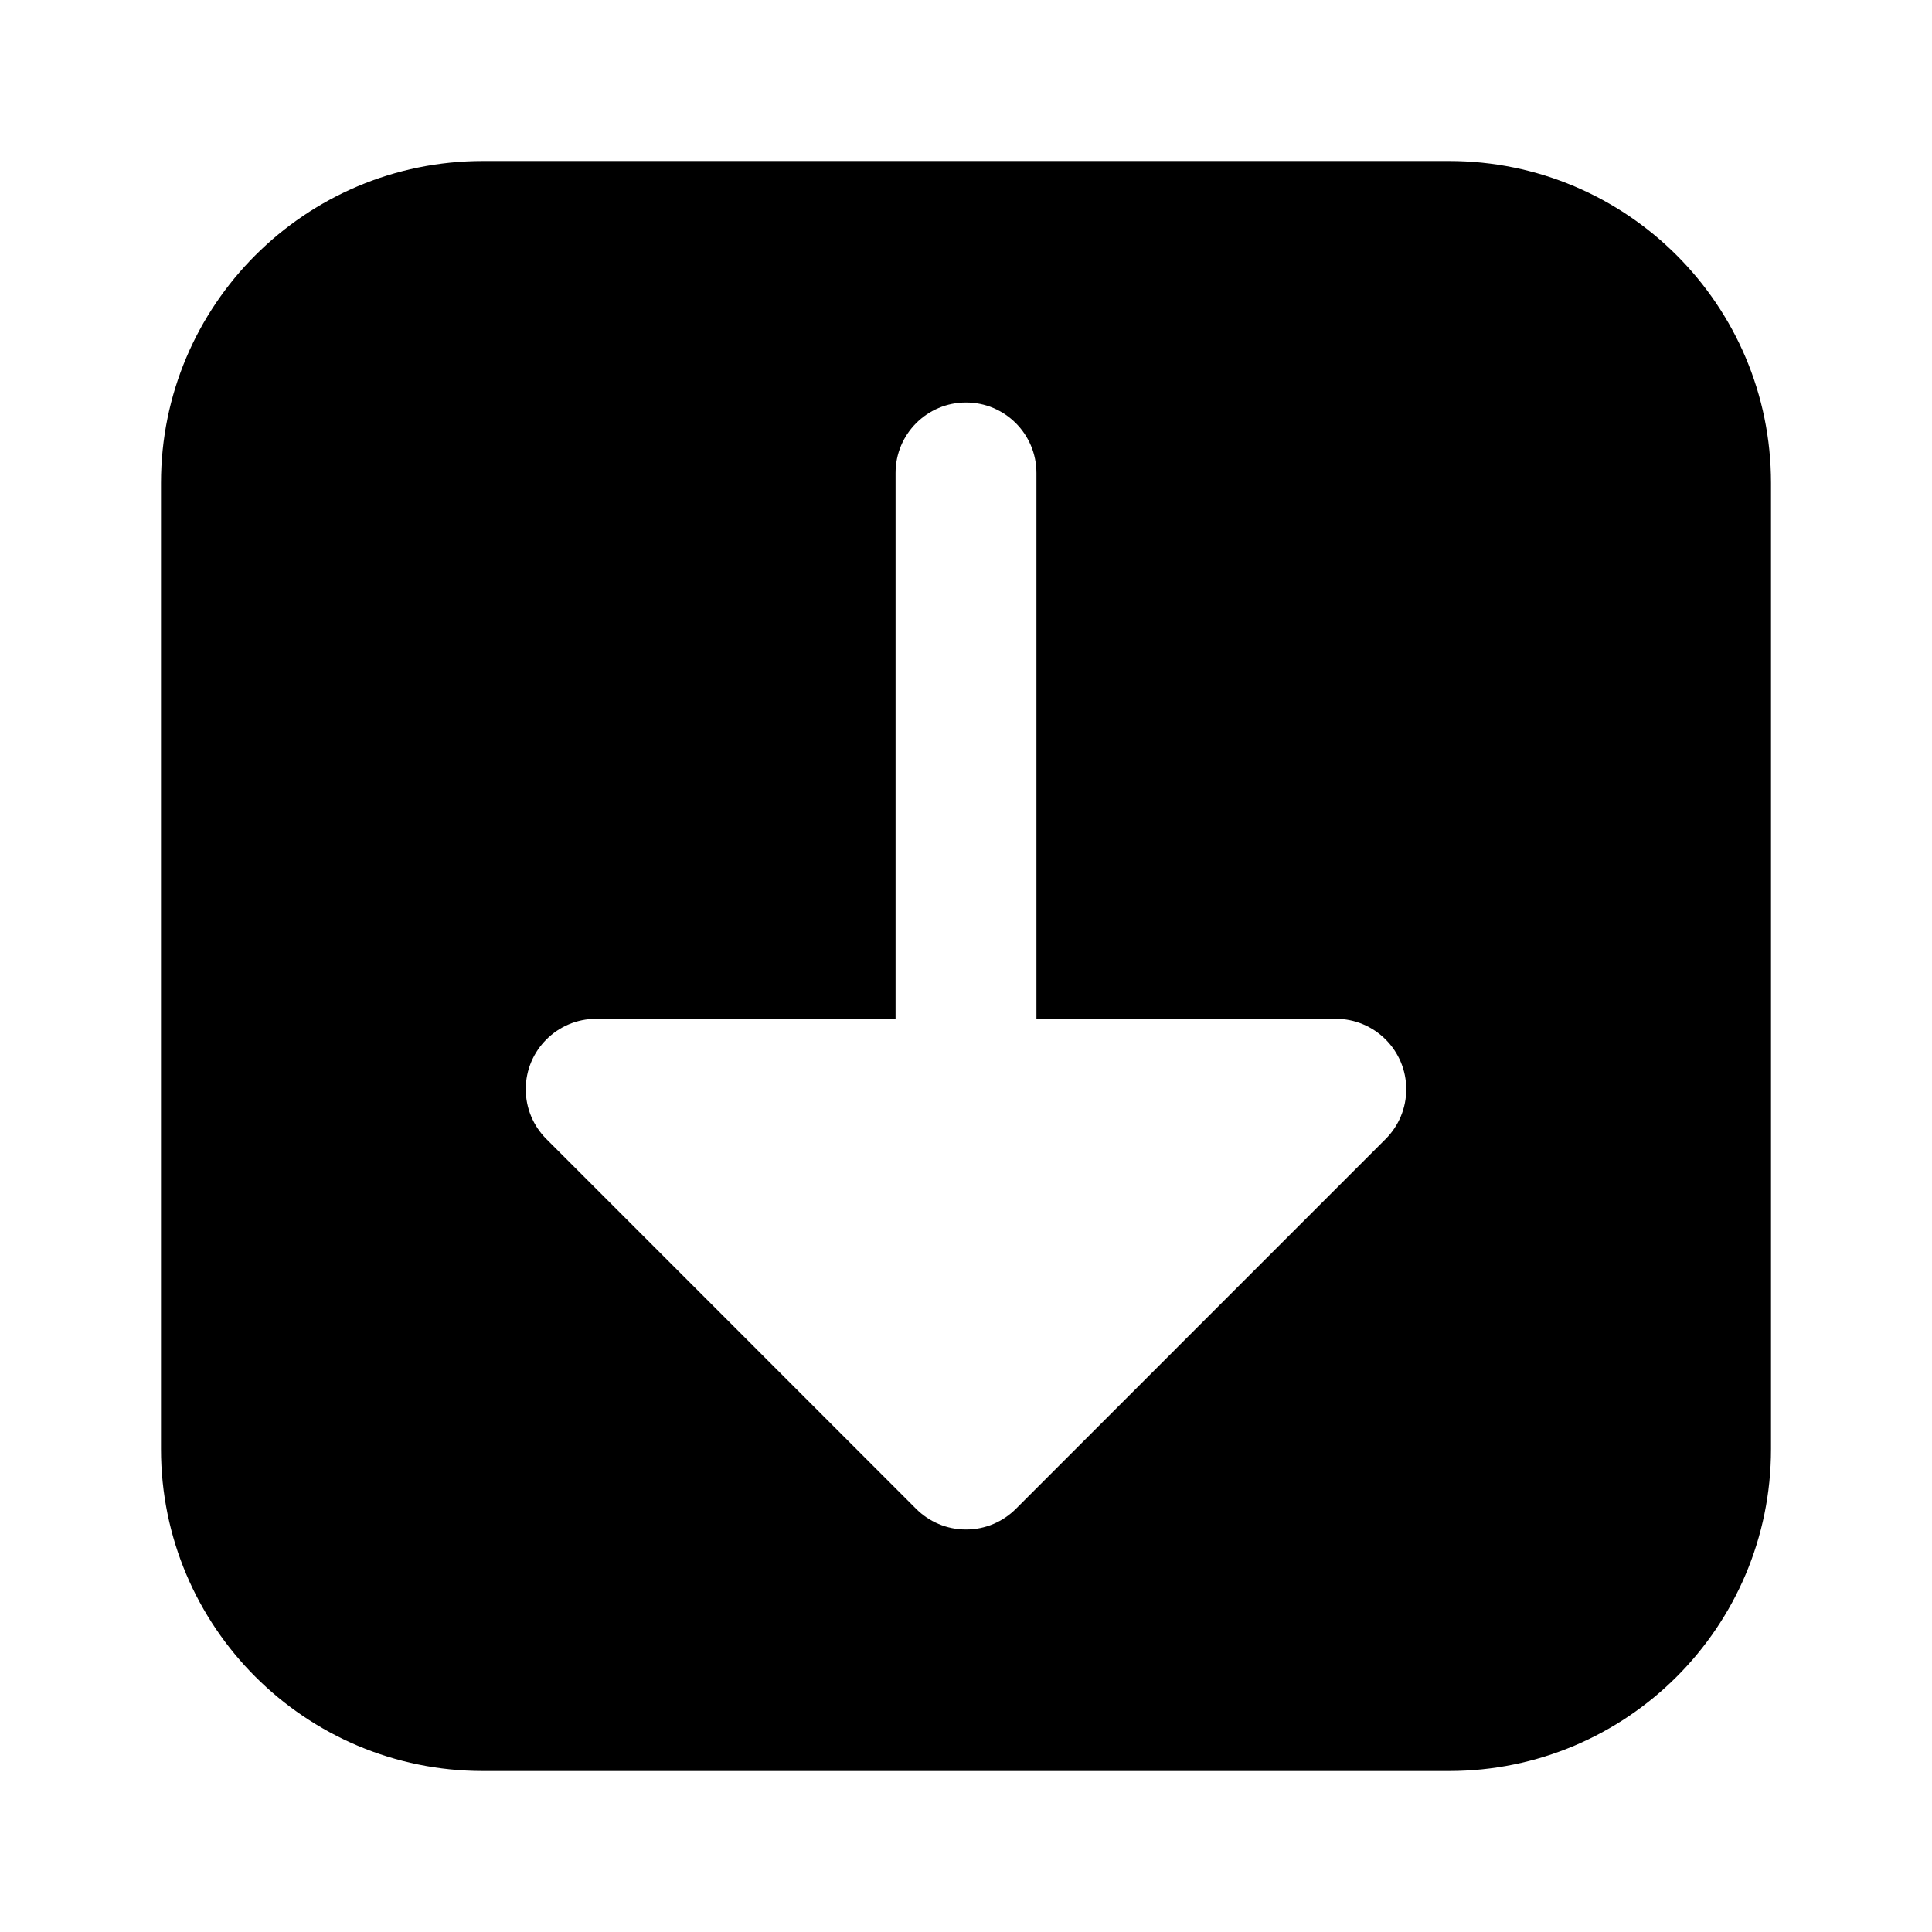
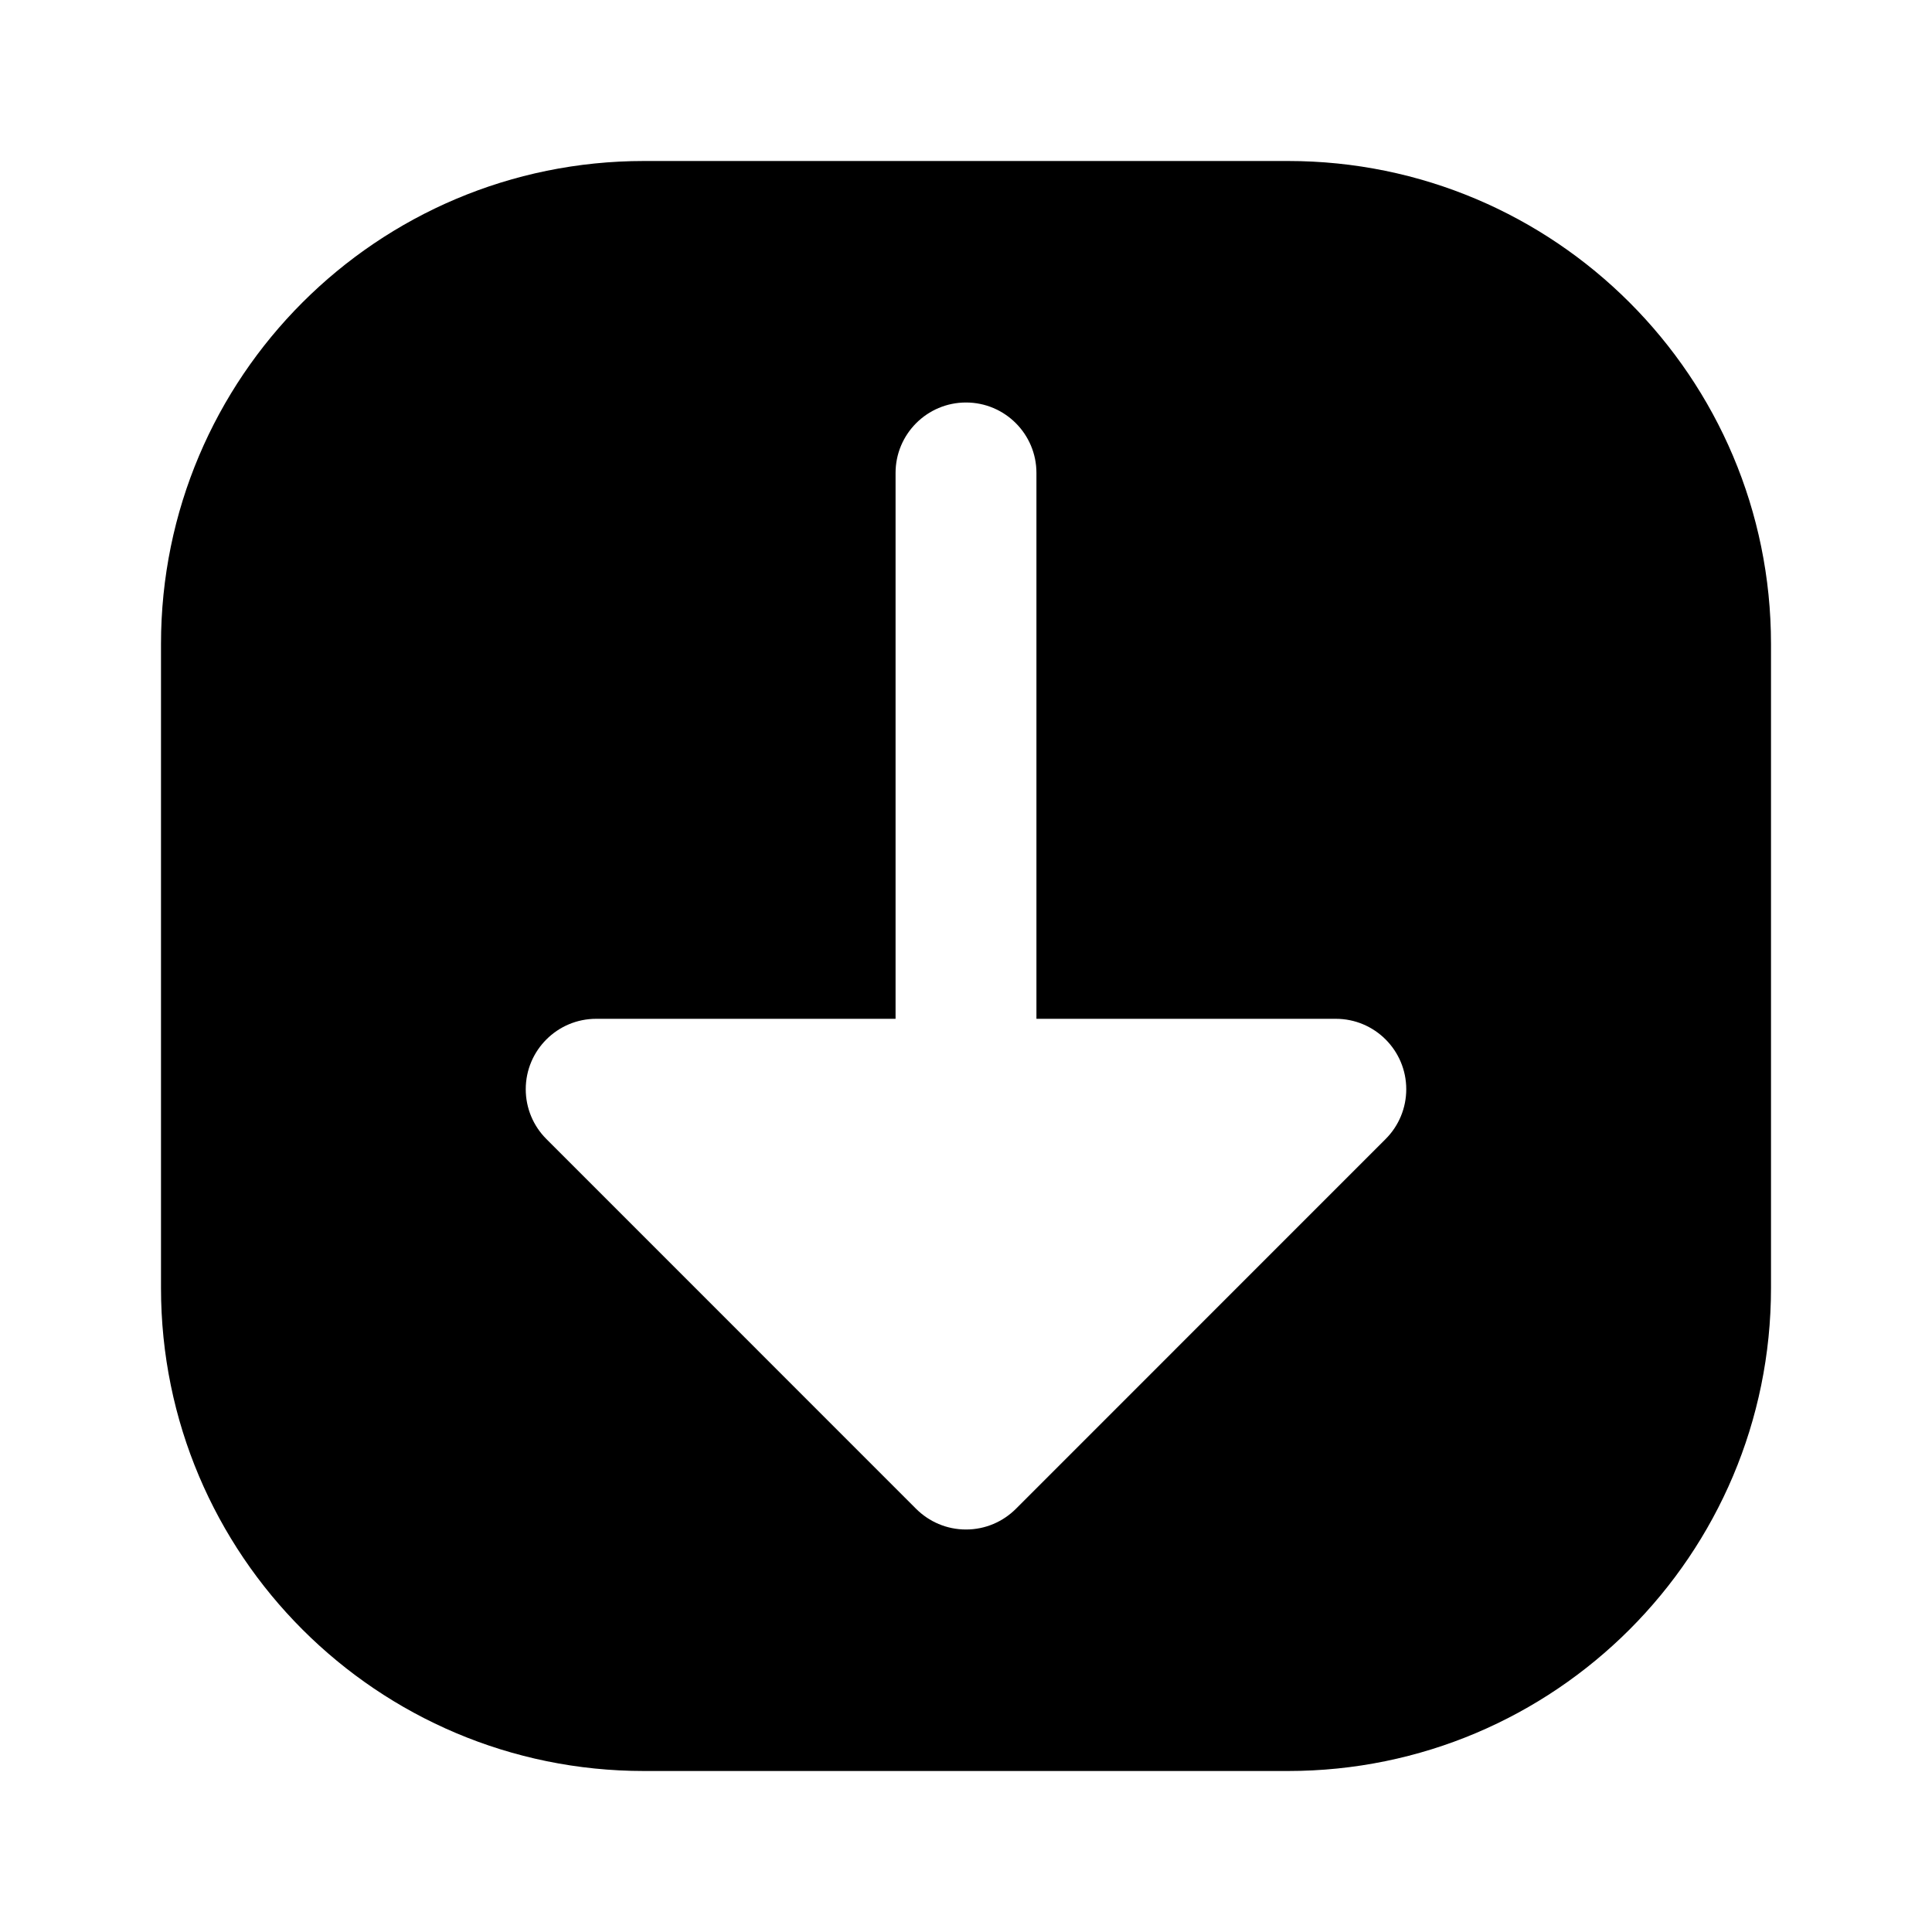
<svg xmlns="http://www.w3.org/2000/svg" viewBox="0 0 24 24" fill="currentColor" stroke="none" fill-rule="evenodd">
  <g data-part="body">
-     <path d="M6 2 H18 A4 4 0 0 1 22 6 V18 A4 4 0 0 1 18 22 H6 A4 4 0 0 1 2 18 V6 A4 4 0 0 1 6 2 Z M12.875 5.875V12.656H16.594C17.077 12.656 17.469 13.048 17.469 13.531C17.469 13.763 17.377 13.986 17.212 14.15L12.619 18.744C12.46 18.902 12.242 19 12 19C11.758 19 11.54 18.902 11.381 18.744L6.788 14.15C6.623 13.986 6.531 13.763 6.531 13.531C6.531 13.048 6.923 12.656 7.406 12.656H11.125V5.875C11.125 5.392 11.517 5 12 5C12.483 5 12.875 5.392 12.875 5.875Z" />
+     <path d="M8 2 H16 A6 6 0 0 1 22 8 V16 A6 6 0 0 1 16 22 H8 A6 6 0 0 1 2 16 V8 A6 6 0 0 1 8 2 Z M12.875 5.875V12.656H16.594C17.077 12.656 17.469 13.048 17.469 13.531C17.469 13.763 17.377 13.986 17.212 14.15L12.619 18.744C12.46 18.902 12.242 19 12 19C11.758 19 11.54 18.902 11.381 18.744L6.788 14.15C6.623 13.986 6.531 13.763 6.531 13.531C6.531 13.048 6.923 12.656 7.406 12.656H11.125V5.875C11.125 5.392 11.517 5 12 5C12.483 5 12.875 5.392 12.875 5.875Z" />
  </g>
</svg>
